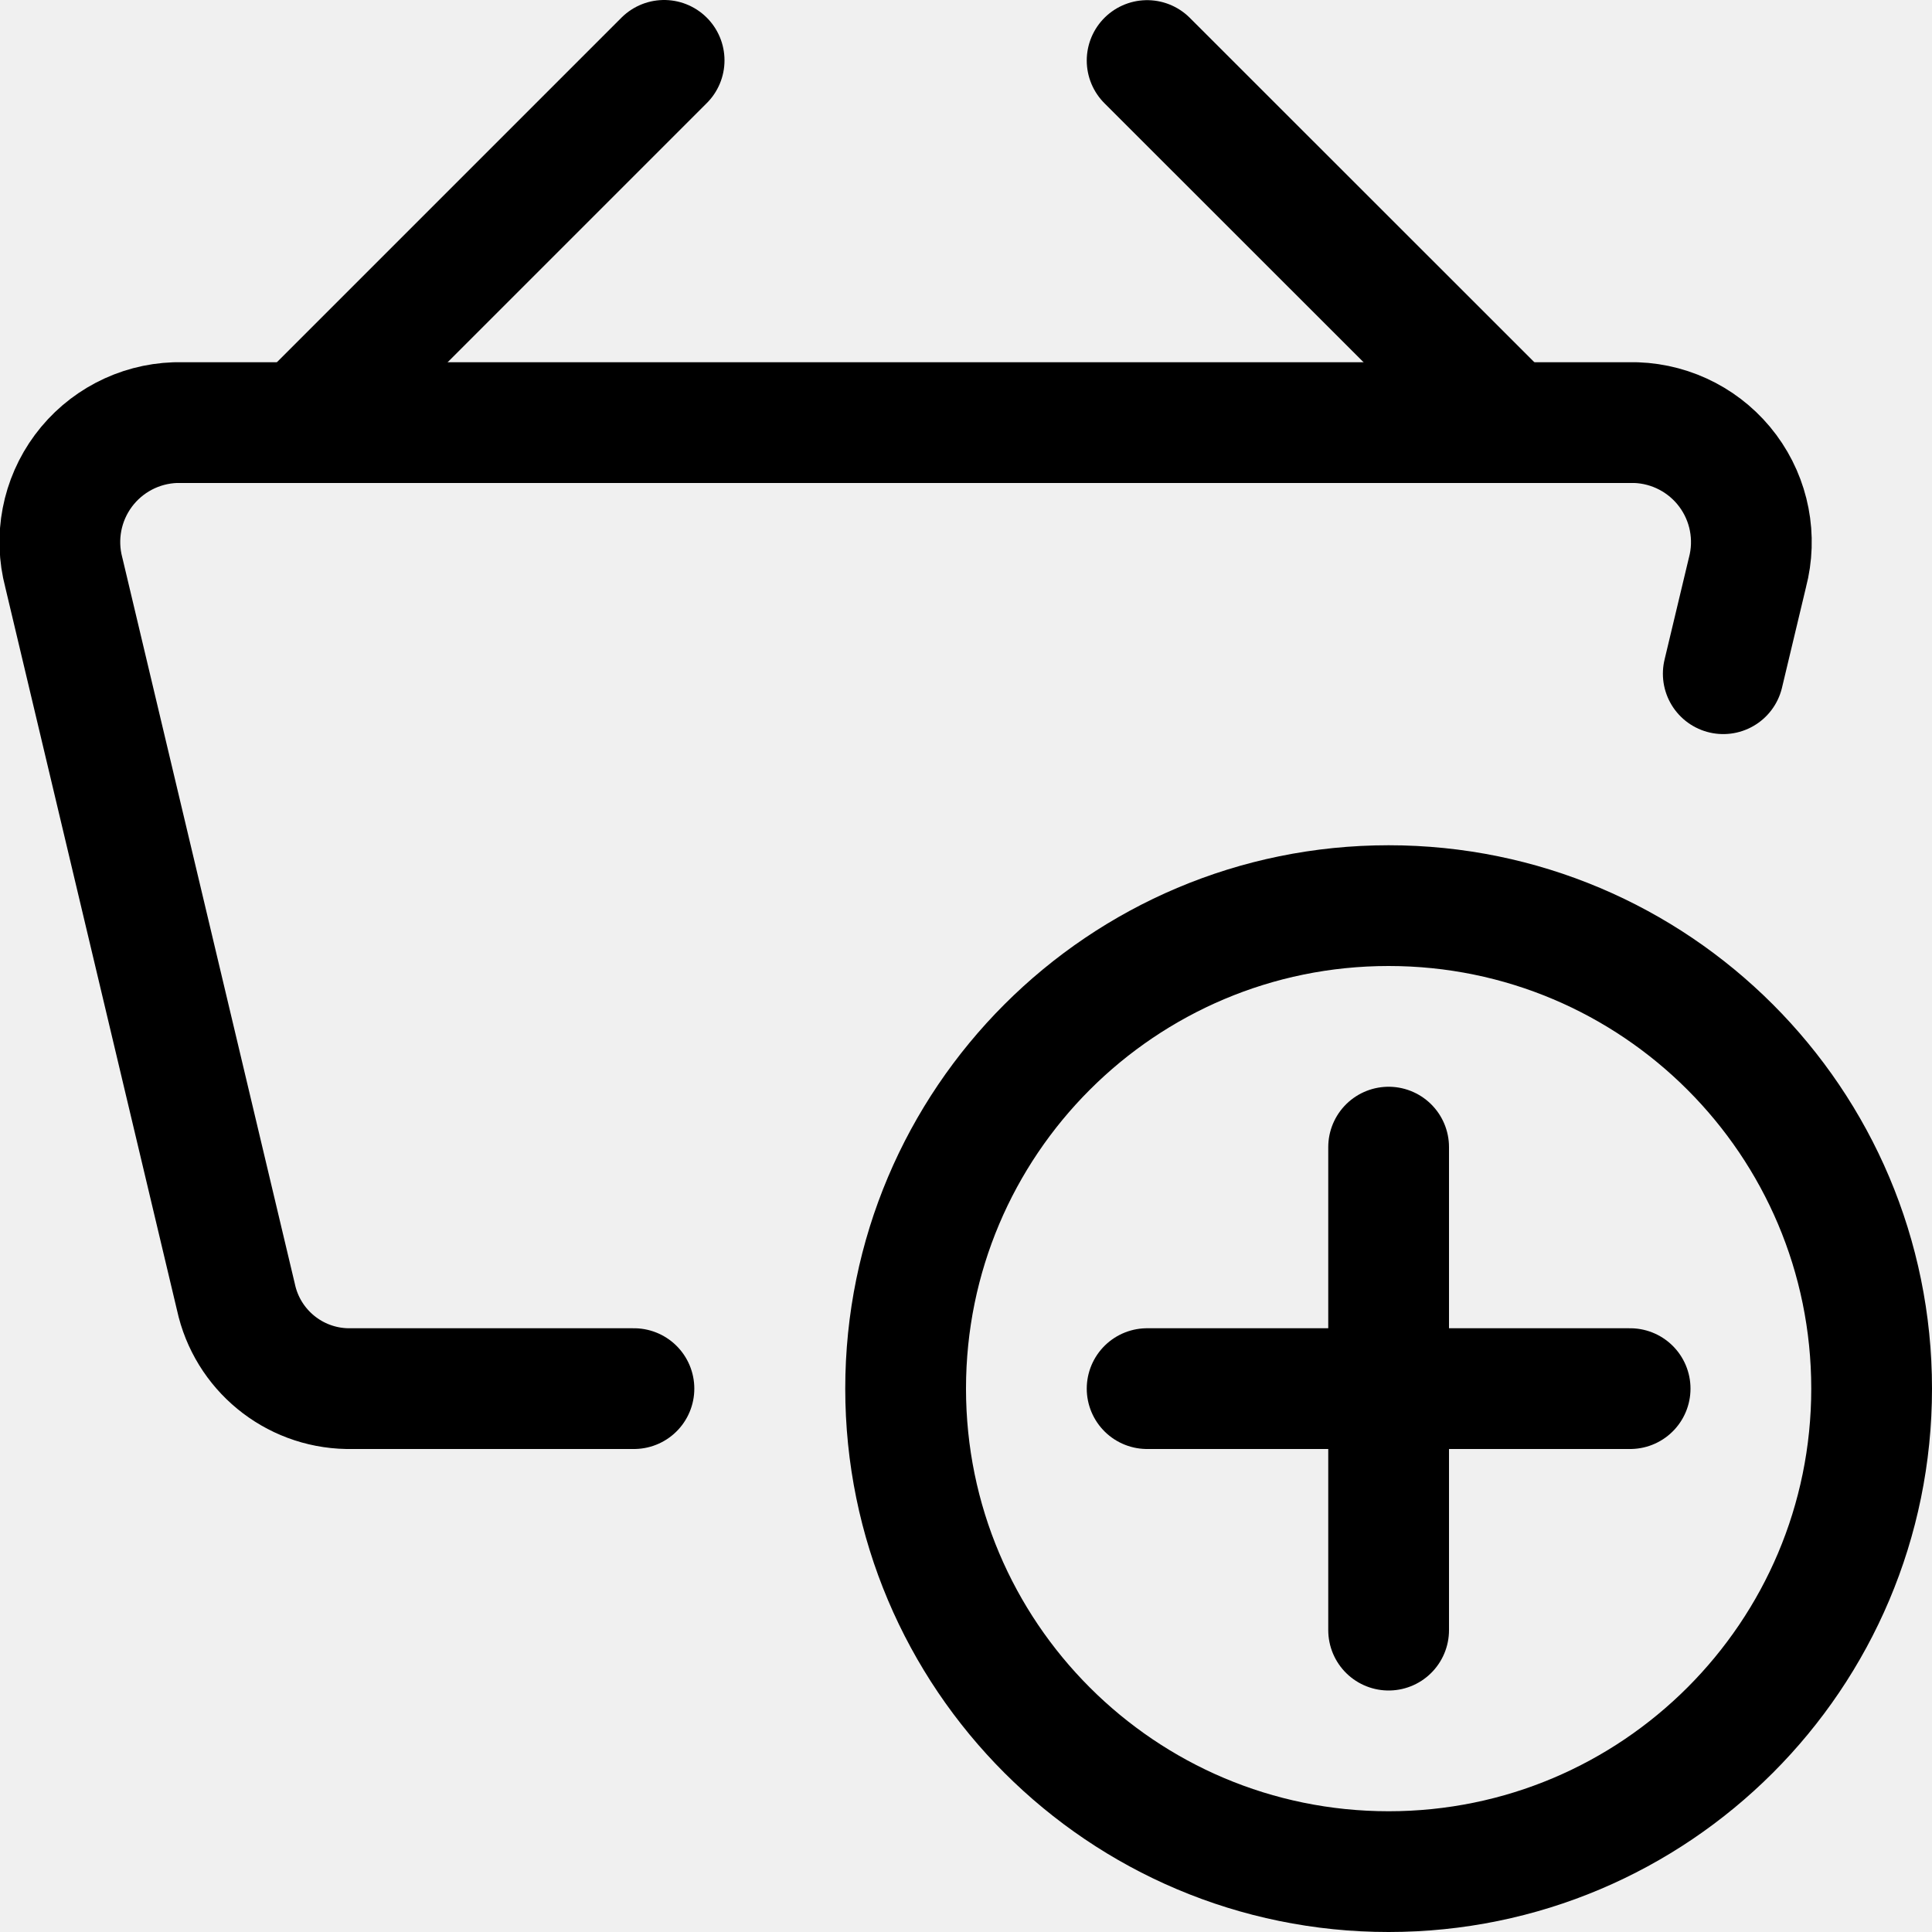
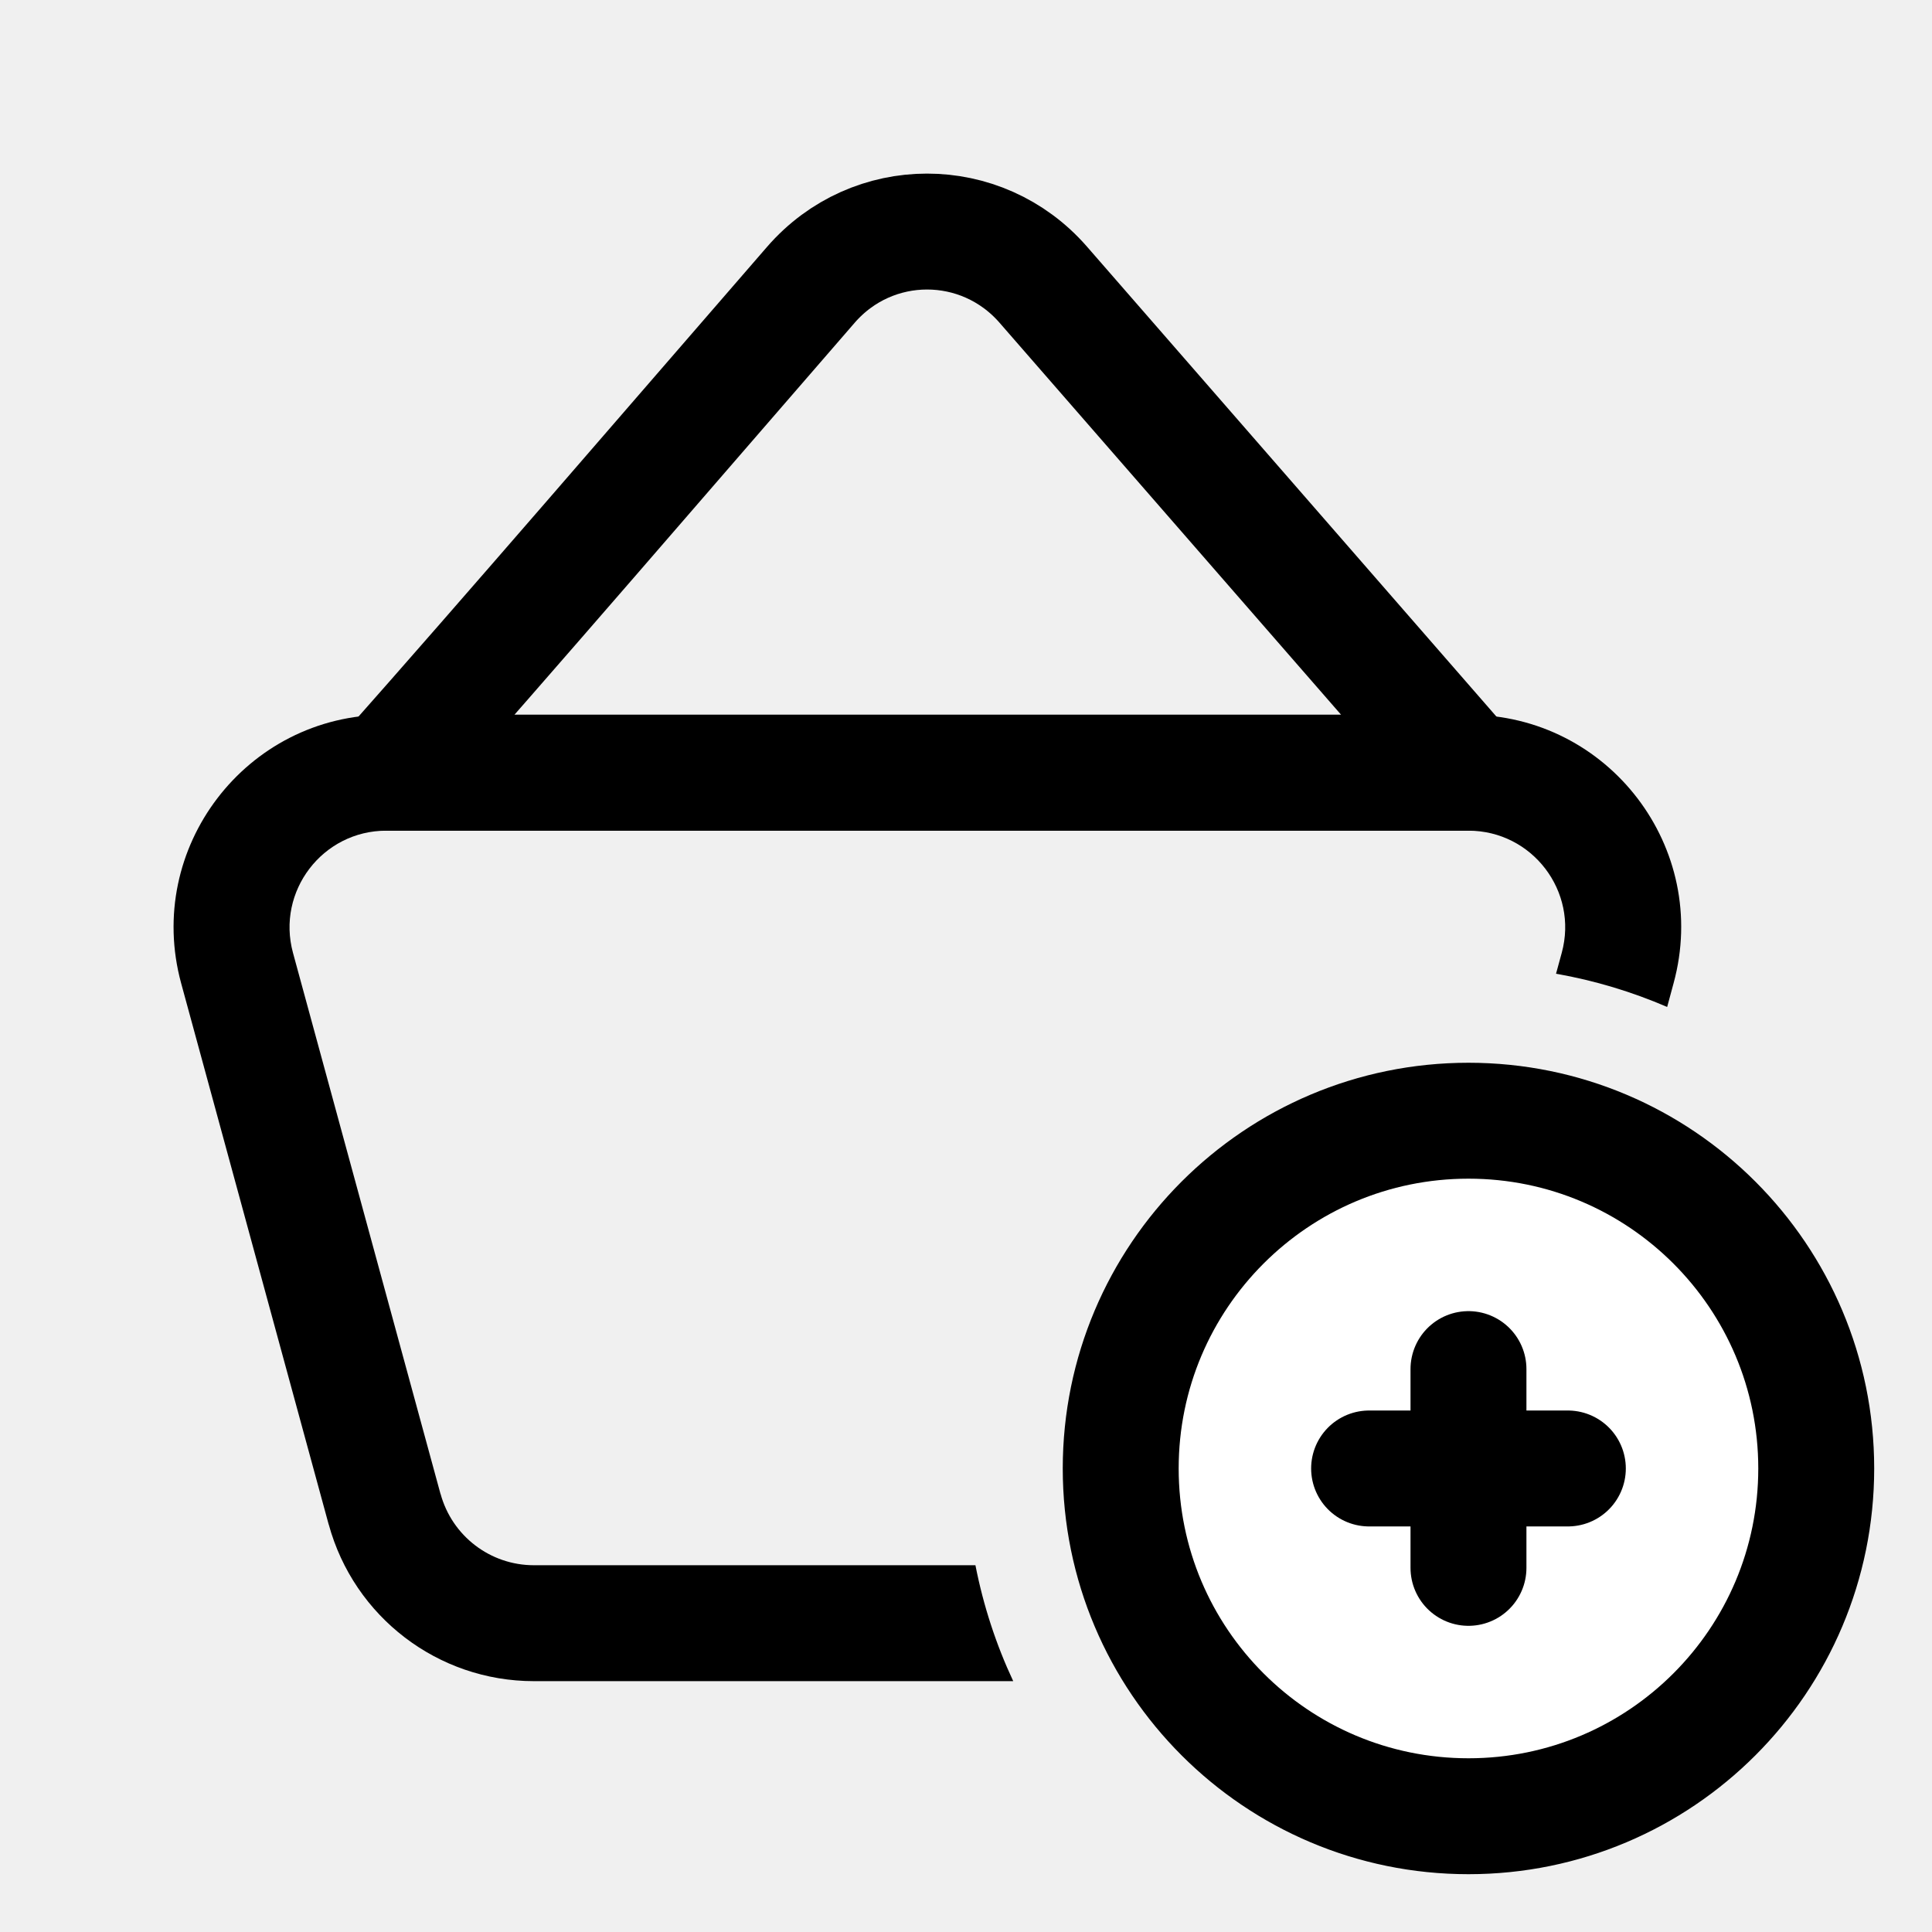
- <svg xmlns="http://www.w3.org/2000/svg" viewBox="0 0 24 24">
-   <path d="M11.25 17.25a6 6 0 1 0 12 0 6 6 0 1 0 -12 0Z" fill="none" stroke="currentColor" stroke-linecap="round" stroke-linejoin="round" stroke-width="1.5" />
-   <path d="m17.25 14.25 0 6" fill="none" stroke="currentColor" stroke-linecap="round" stroke-linejoin="round" stroke-width="1.5" />
-   <path d="m14.25 17.25 6 0" fill="none" stroke="currentColor" stroke-linecap="round" stroke-linejoin="round" stroke-width="1.5" />
-   <path d="M7.875 17.25H4.314a1.442 1.442 0 0 1 -1.383 -1.137l-2.138 -9A1.484 1.484 0 0 1 2.176 5.25h18.148a1.485 1.485 0 0 1 1.383 1.863l-0.3 1.256" fill="none" stroke="currentColor" stroke-linecap="round" stroke-linejoin="round" stroke-width="1.5" />
-   <path d="m3.75 5.25 4.5 -4.5" fill="none" stroke="currentColor" stroke-linecap="round" stroke-linejoin="round" stroke-width="1.5" />
-   <path d="M18.75 5.25 14.25 0.752" fill="none" stroke="currentColor" stroke-linecap="round" stroke-linejoin="round" stroke-width="1.5" />
+ <svg xmlns="http://www.w3.org/2000/svg" width="25" height="25" viewBox="0 0 25 25" fill="none">
+   <path d="M19.003 9.999H19.002L13.499 3.683C12.7 2.767 11.289 2.767 10.492 3.686C8.64 5.82 6.566 8.23 4.998 9.999H4.997H4.998H19.002" stroke="currentColor" stroke-width="1.5" stroke-linecap="round" stroke-linejoin="round" />
+   <path fill-rule="evenodd" clip-rule="evenodd" d="M3.791 12.329L3.791 12.329C3.575 11.533 4.174 10.749 4.998 10.749H19.002C19.827 10.749 20.426 11.534 20.209 12.329L20.209 12.329L20.135 12.6C20.637 12.688 21.118 12.834 21.573 13.03L21.656 12.723C22.134 10.973 20.816 9.249 19.002 9.249H4.998C3.184 9.249 1.868 10.974 2.344 12.723L2.344 12.723L4.253 19.726L4.254 19.727C4.581 20.923 5.667 21.754 6.908 21.754H13.111C12.89 21.282 12.725 20.779 12.622 20.254H6.908C6.344 20.254 5.85 19.876 5.701 19.331L5.7 19.331L3.791 12.329Z" fill="currentColor" />
+   <path fill-rule="evenodd" clip-rule="evenodd" d="M19.002 23.502C16.517 23.502 14.502 21.487 14.502 19.002C14.502 16.517 16.517 14.502 19.002 14.502C21.488 14.502 23.502 16.517 23.502 19.002C23.502 21.487 21.488 23.502 19.002 23.502" fill="white" />
+   <path d="M19.002 23.502C16.517 23.502 14.502 21.487 14.502 19.002C14.502 16.517 16.517 14.502 19.002 14.502C21.488 14.502 23.502 16.517 23.502 19.002C23.502 21.487 21.488 23.502 19.002 23.502" stroke="currentColor" stroke-width="1.5" stroke-linecap="round" stroke-linejoin="round" />
+   <path fill-rule="evenodd" clip-rule="evenodd" d="M20.288 19.002H17.716Z" fill="white" />
+   <path d="M20.288 19.002H17.716" stroke="currentColor" stroke-width="1.5" stroke-linecap="round" stroke-linejoin="round" />
+   <path fill-rule="evenodd" clip-rule="evenodd" d="M19.002 17.716V20.288Z" fill="white" />
+   <path d="M19.002 17.716V20.288" stroke="currentColor" stroke-width="1.5" stroke-linecap="round" stroke-linejoin="round" />
</svg>
